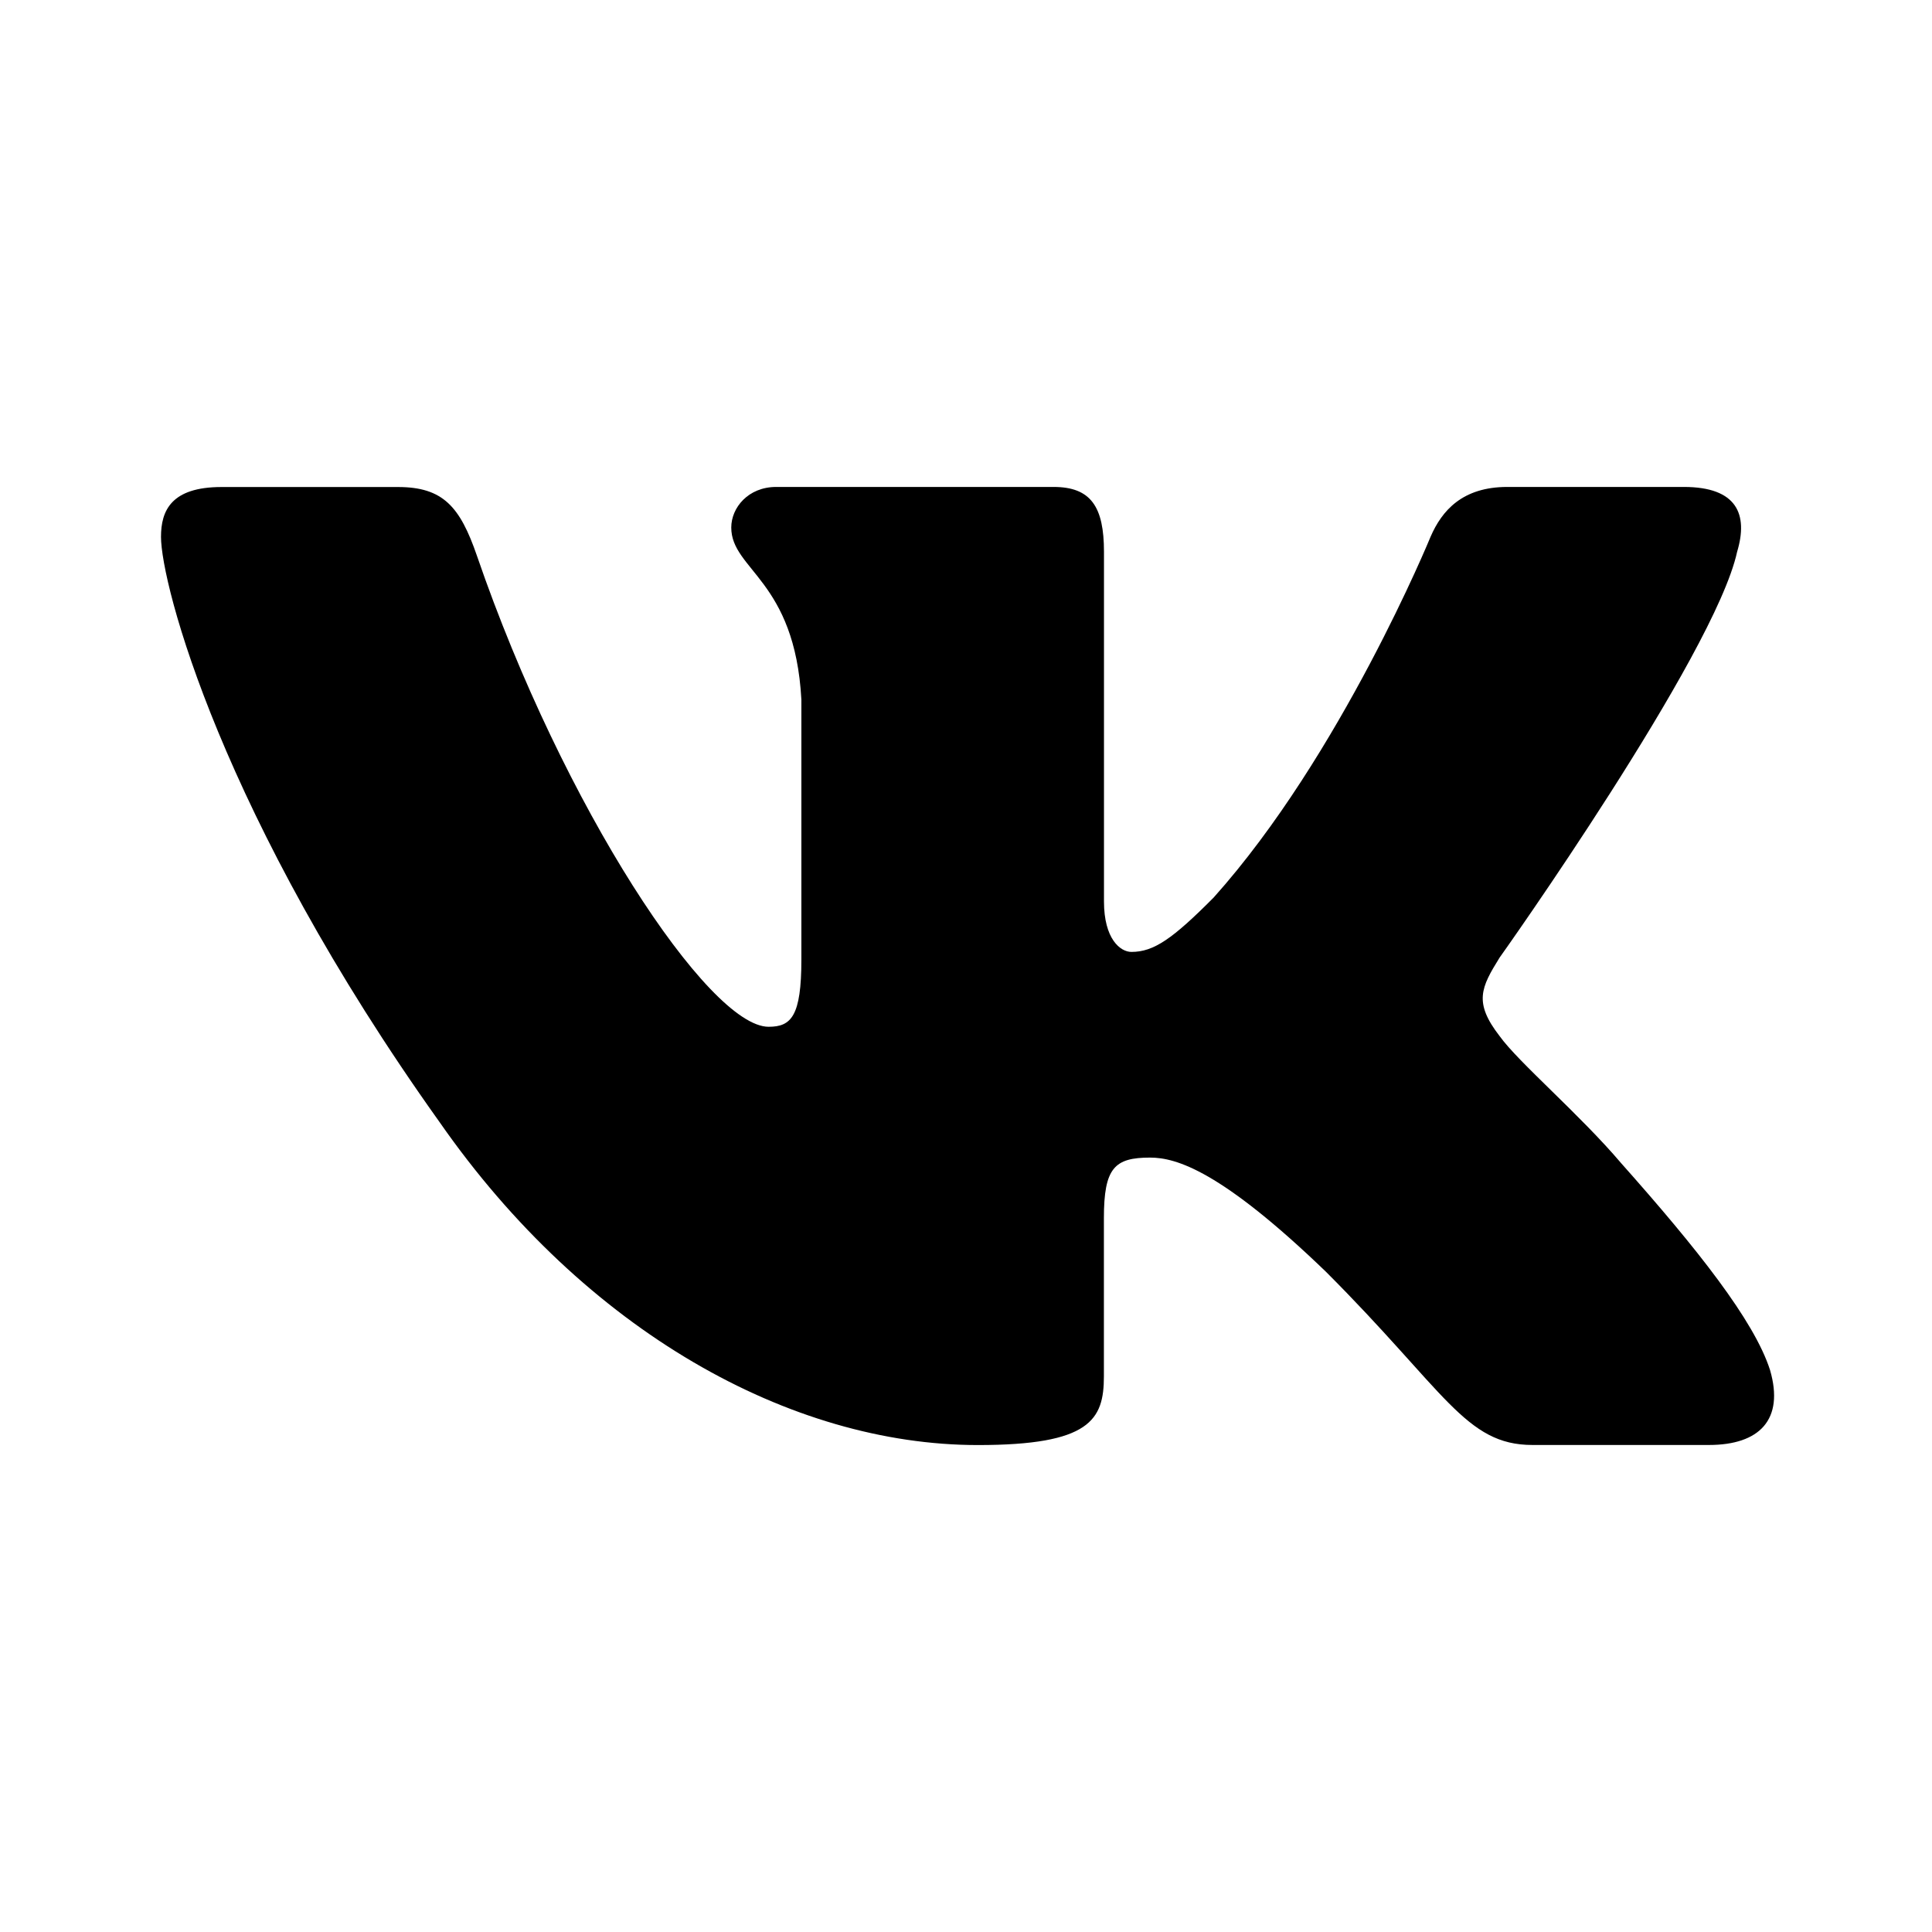
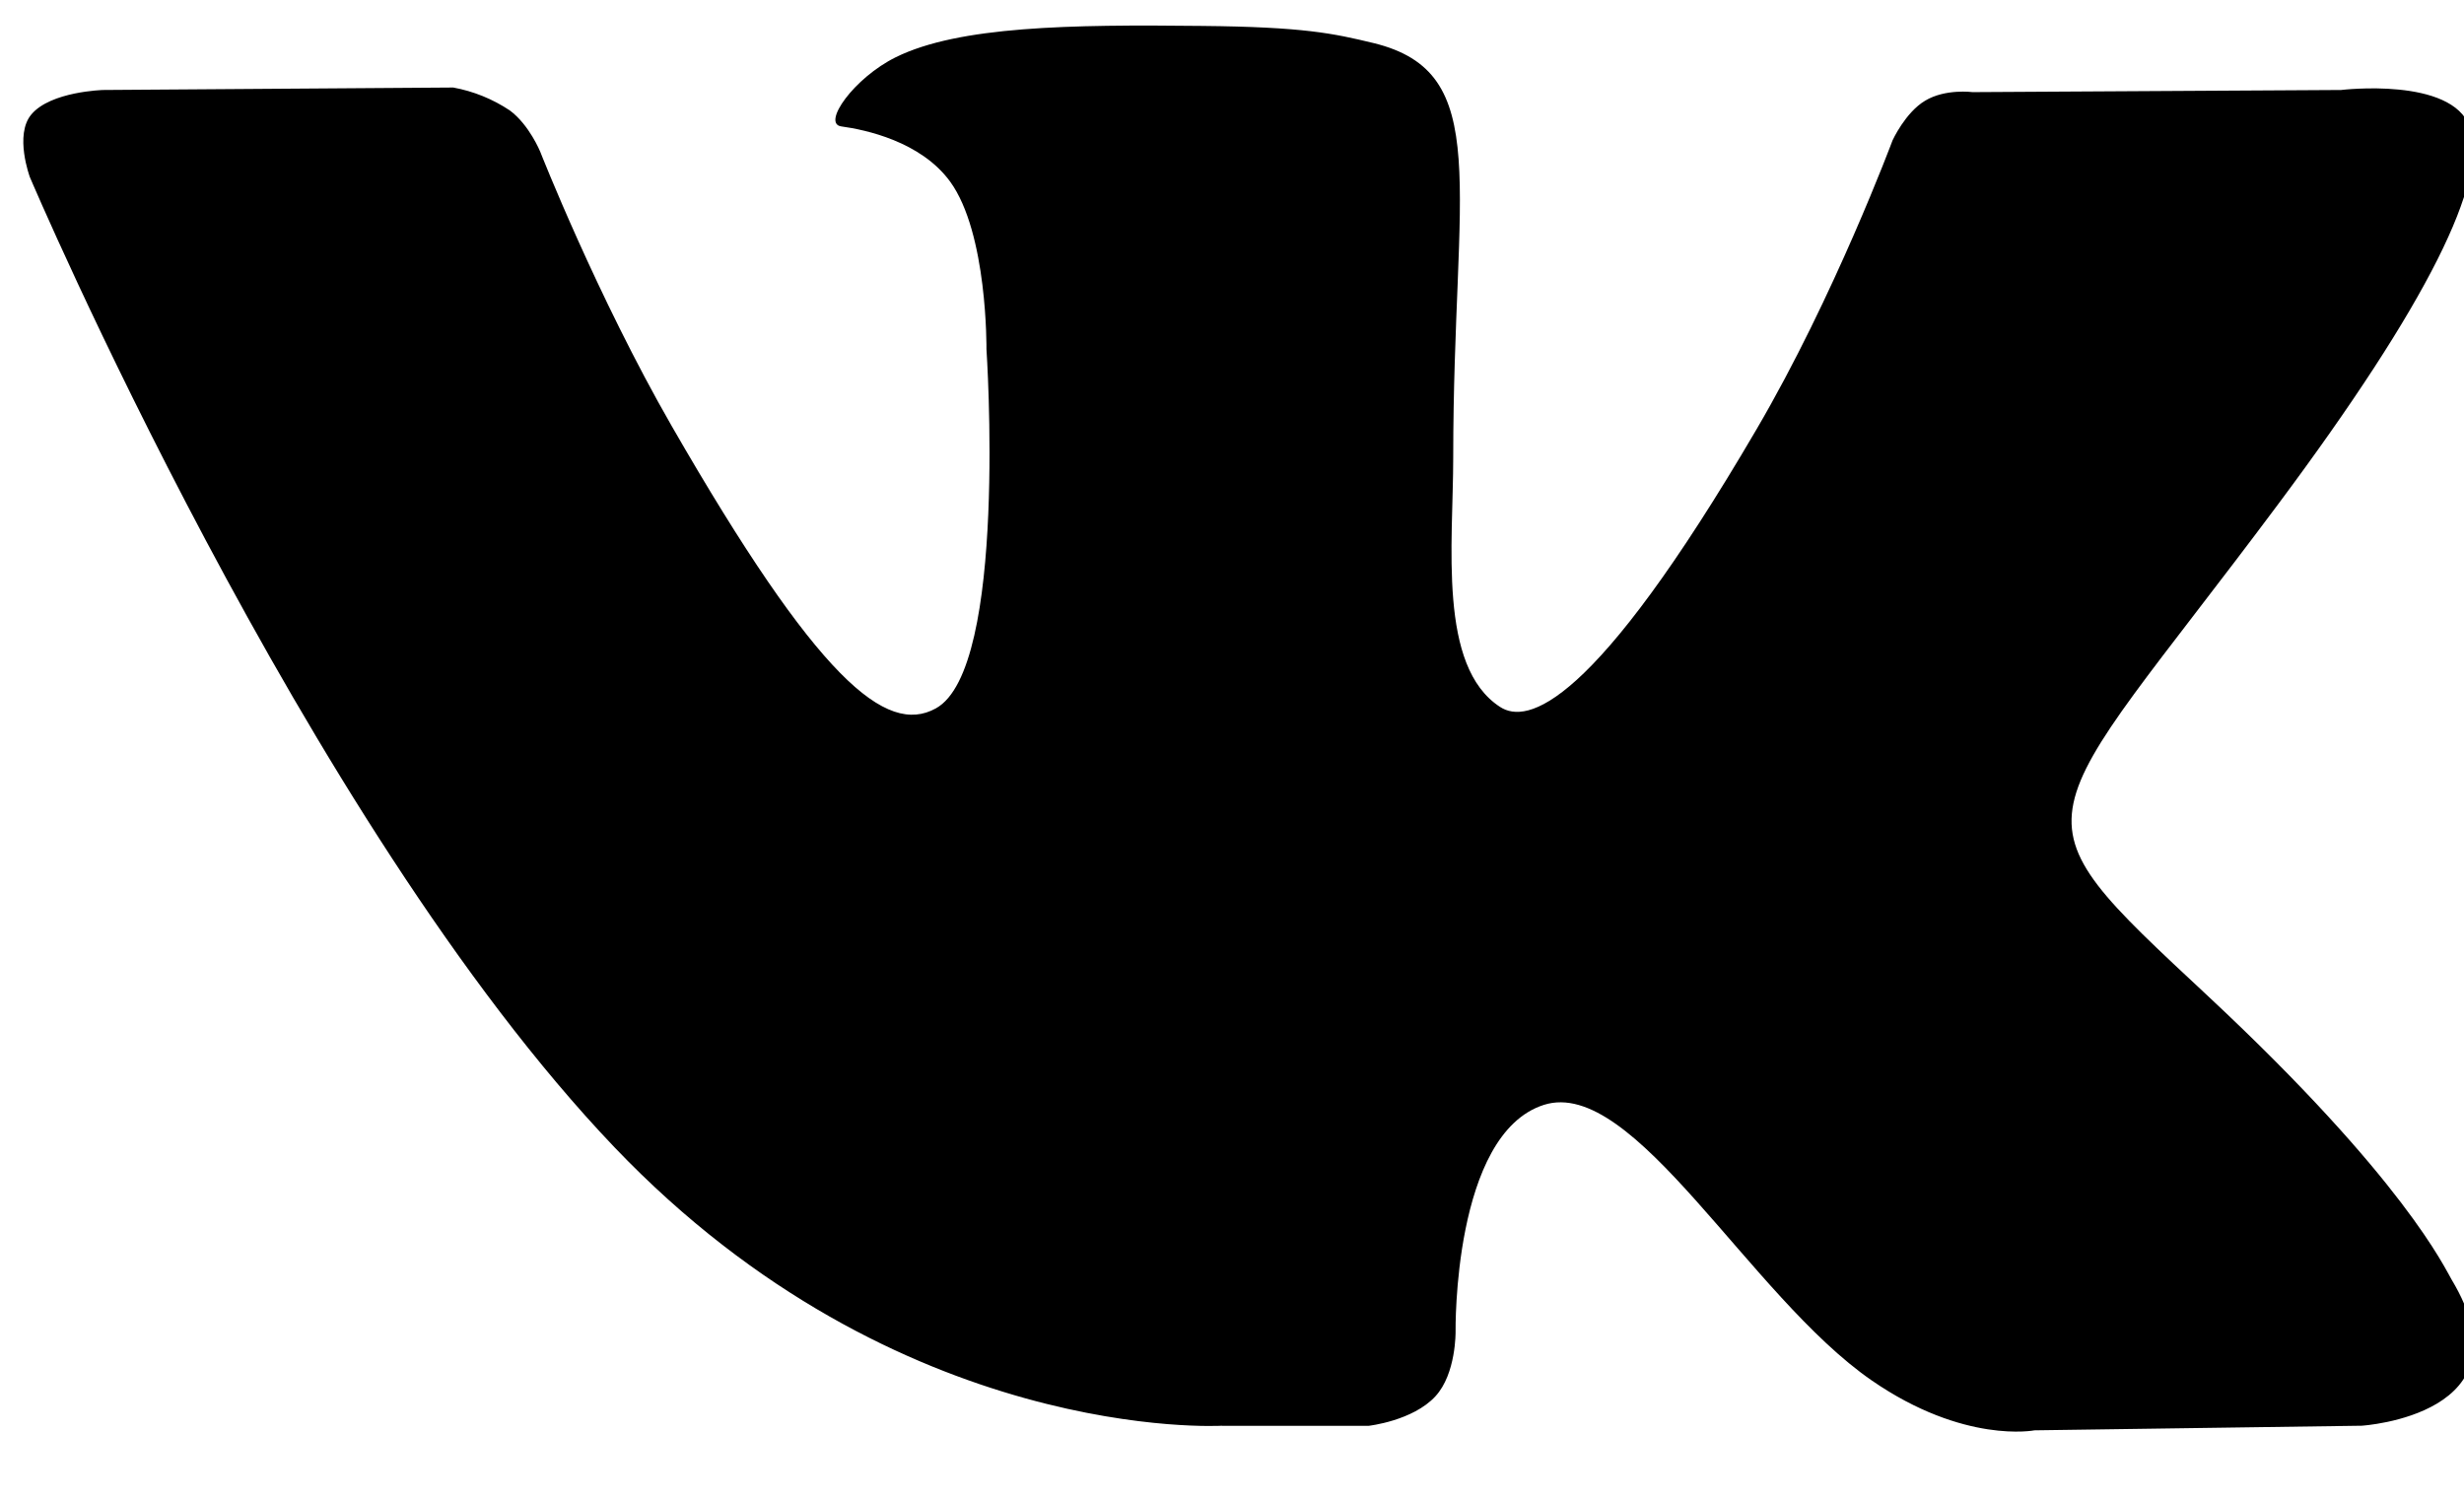
- <svg xmlns="http://www.w3.org/2000/svg" width="24" height="24" viewBox="0 0 24 24" fill="none">
-   <path d="M21.579 6.855C21.719 6.39 21.579 6.049 20.917 6.049H18.724C18.166 6.049 17.911 6.344 17.771 6.668C17.771 6.668 16.656 9.387 15.076 11.15C14.566 11.663 14.333 11.825 14.055 11.825C13.916 11.825 13.714 11.663 13.714 11.198V6.855C13.714 6.297 13.553 6.049 13.088 6.049H9.642C9.294 6.049 9.084 6.307 9.084 6.553C9.084 7.081 9.874 7.203 9.955 8.691V11.919C9.955 12.626 9.828 12.755 9.548 12.755C8.805 12.755 6.997 10.026 5.924 6.902C5.715 6.295 5.504 6.05 4.944 6.05H2.752C2.125 6.05 2 6.345 2 6.669C2 7.251 2.743 10.131 5.461 13.94C7.273 16.541 9.824 17.951 12.148 17.951C13.541 17.951 13.713 17.638 13.713 17.098V15.132C13.713 14.506 13.846 14.38 14.287 14.38C14.611 14.38 15.169 14.544 16.47 15.797C17.956 17.283 18.202 17.95 19.037 17.95H21.229C21.855 17.95 22.168 17.637 21.988 17.019C21.791 16.404 21.081 15.509 20.139 14.45C19.627 13.846 18.862 13.196 18.629 12.871C18.304 12.452 18.398 12.267 18.629 11.895C18.63 11.896 21.301 8.134 21.579 6.855Z" fill="black" />
+ <svg xmlns="http://www.w3.org/2000/svg" width="23" height="14" viewBox="0 0 23 14">
+   <g>
+     <g>
+       <path d="M11.408 13.31h1.367s.413-.046.624-.276c.194-.21.188-.604.188-.604s-.027-1.844.824-2.116c.84-.268 1.917 1.783 3.06 2.572.863.596 1.52.466 1.52.466l3.054-.043s1.598-.099.84-1.363c-.062-.103-.441-.935-2.271-2.644-1.915-1.787-1.659-1.498.648-4.591 1.405-1.883 1.967-3.034 1.792-3.526-.168-.47-1.201-.345-1.201-.345l-3.44.02s-.254-.034-.443.08c-.185.11-.304.37-.304.37s-.544 1.459-1.27 2.698c-1.531 2.616-2.144 2.754-2.394 2.591-.582-.378-.437-1.52-.437-2.332 0-2.535.382-3.591-.744-3.865-.374-.09-.65-.151-1.605-.16C9.988.228 8.95.244 8.362.534c-.391.193-.693.62-.509.646.227.031.742.141 1.015.514.352.482.34 1.565.34 1.565s.203 2.985-.473 3.354c-.463.255-1.1-.264-2.465-2.636-.699-1.216-1.227-2.56-1.227-2.56s-.102-.251-.284-.386a1.411 1.411 0 0 0-.528-.214L.963.84s-.49.013-.67.228c-.161.19-.014.586-.014.586s2.559 6.02 5.456 9.055c2.657 2.782 5.673 2.6 5.673 2.6z" />
+     </g>
+   </g>
</svg>
